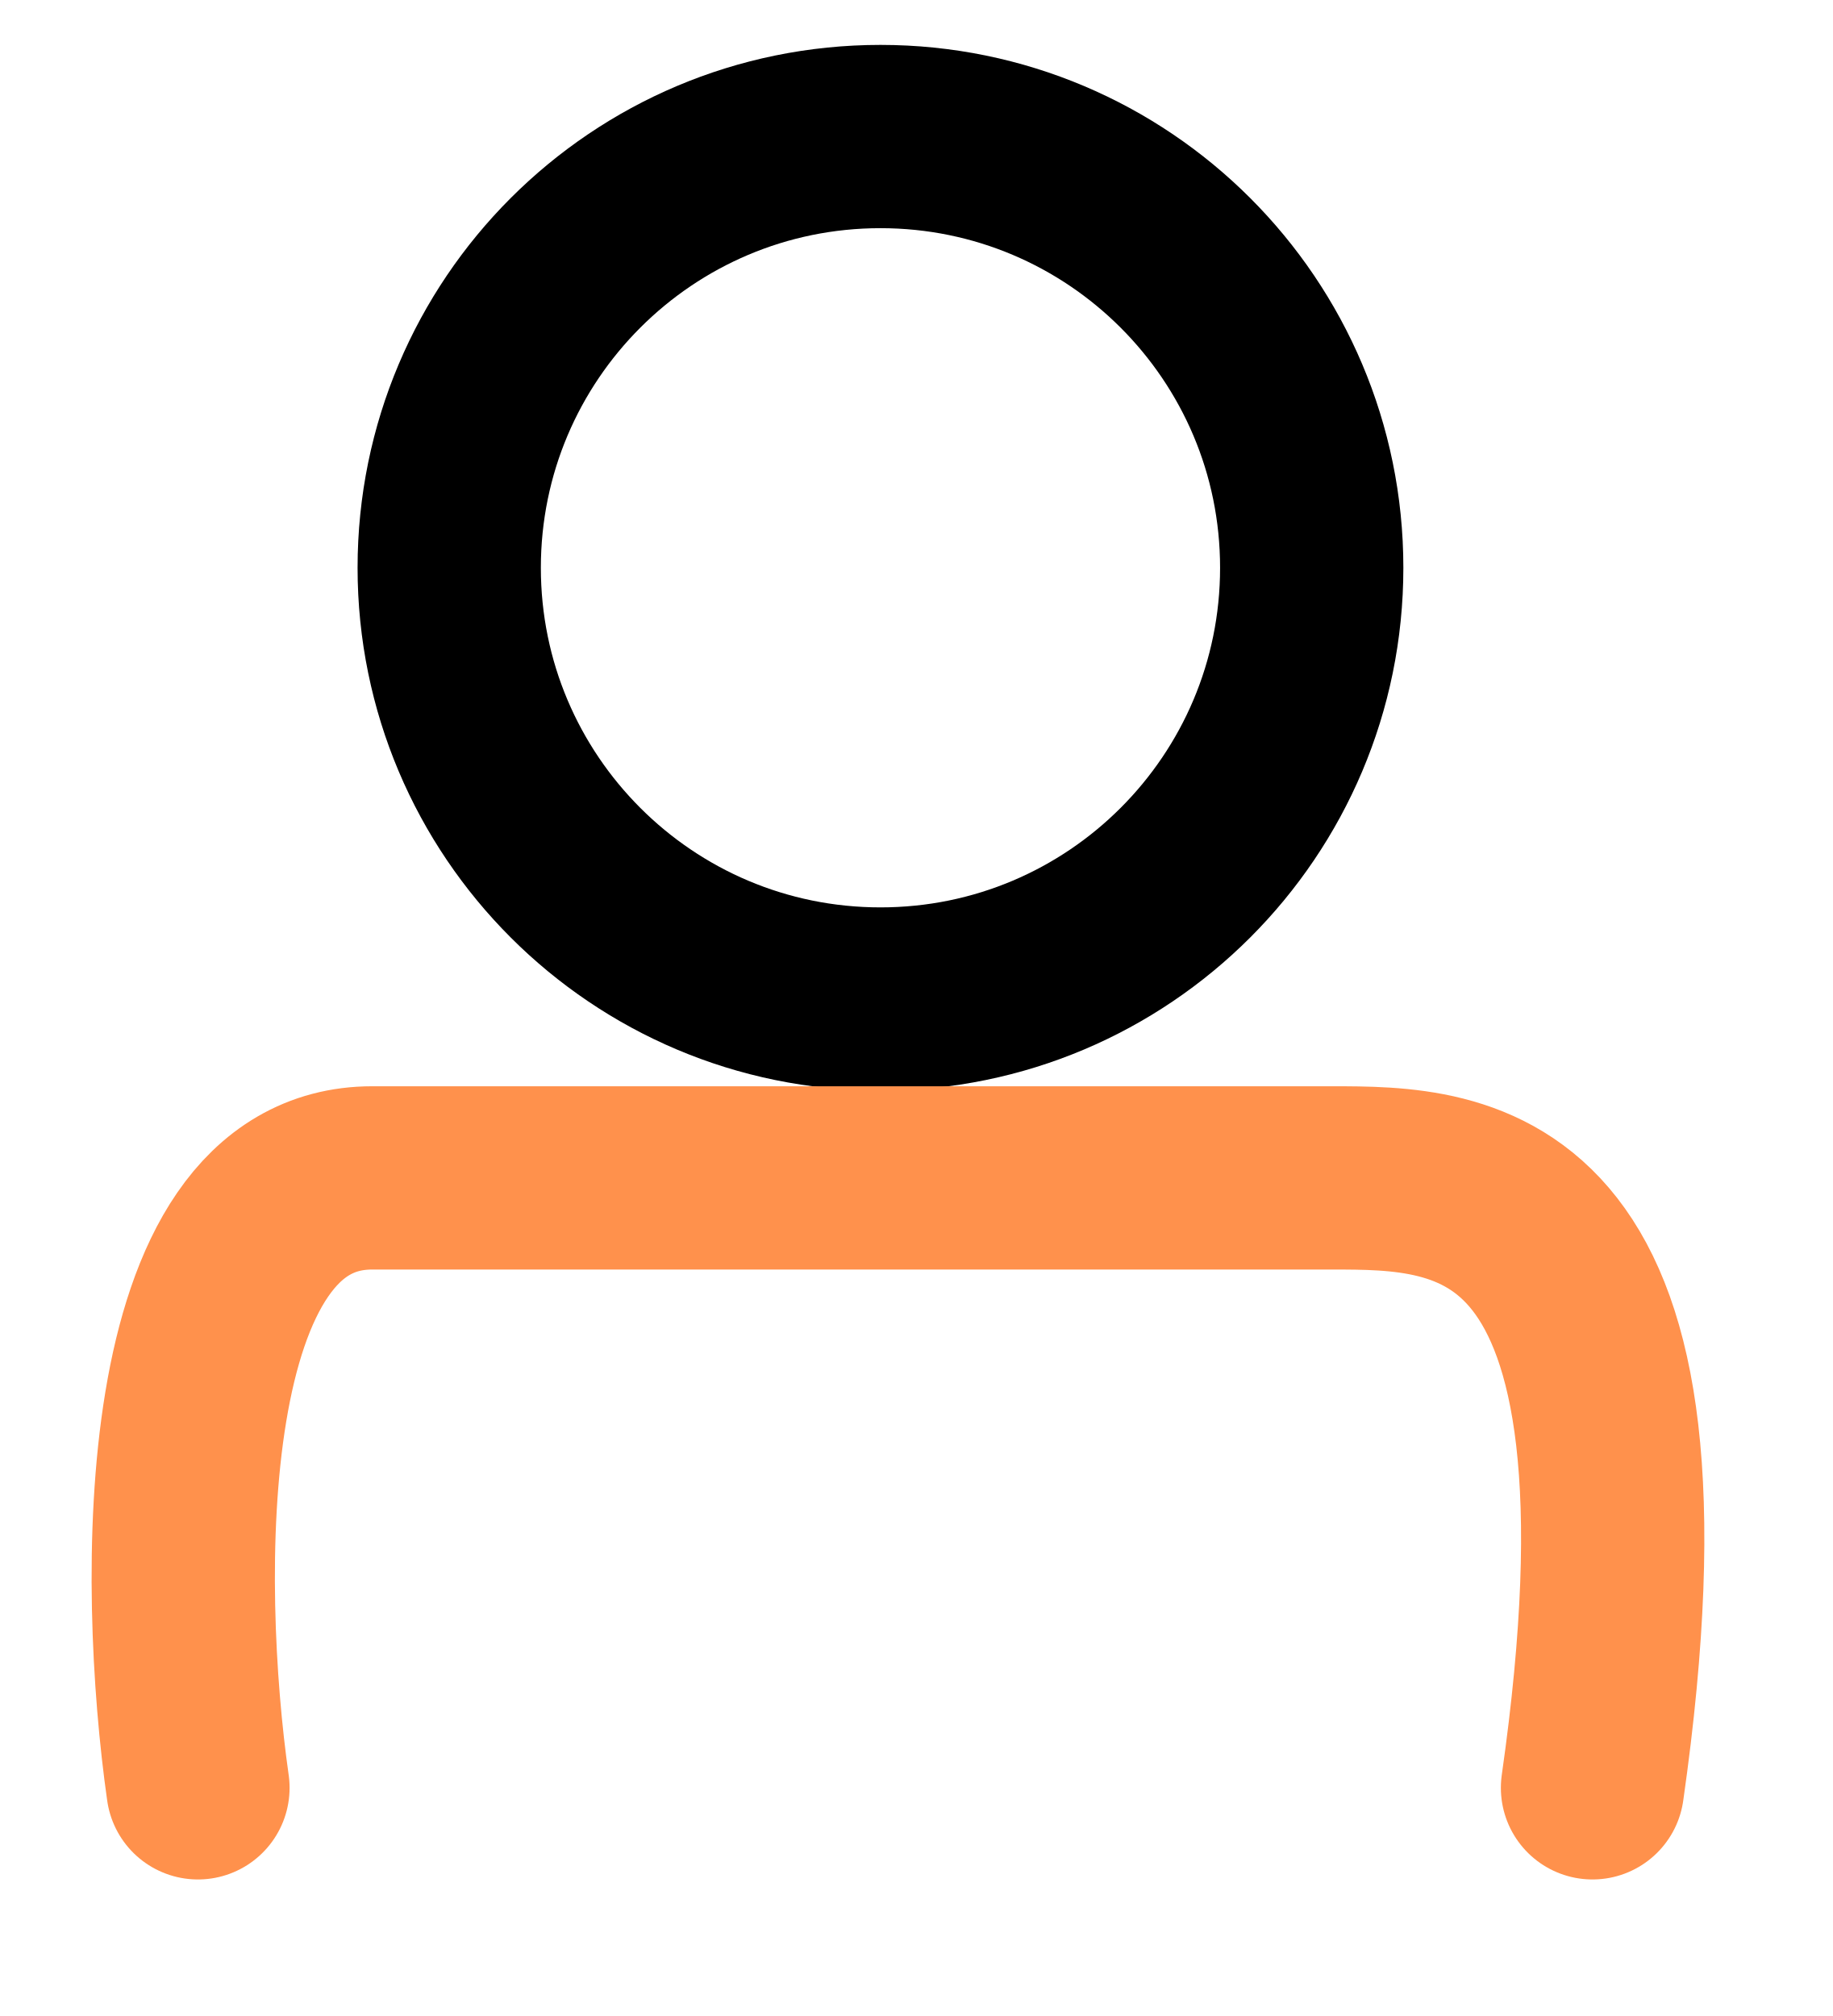
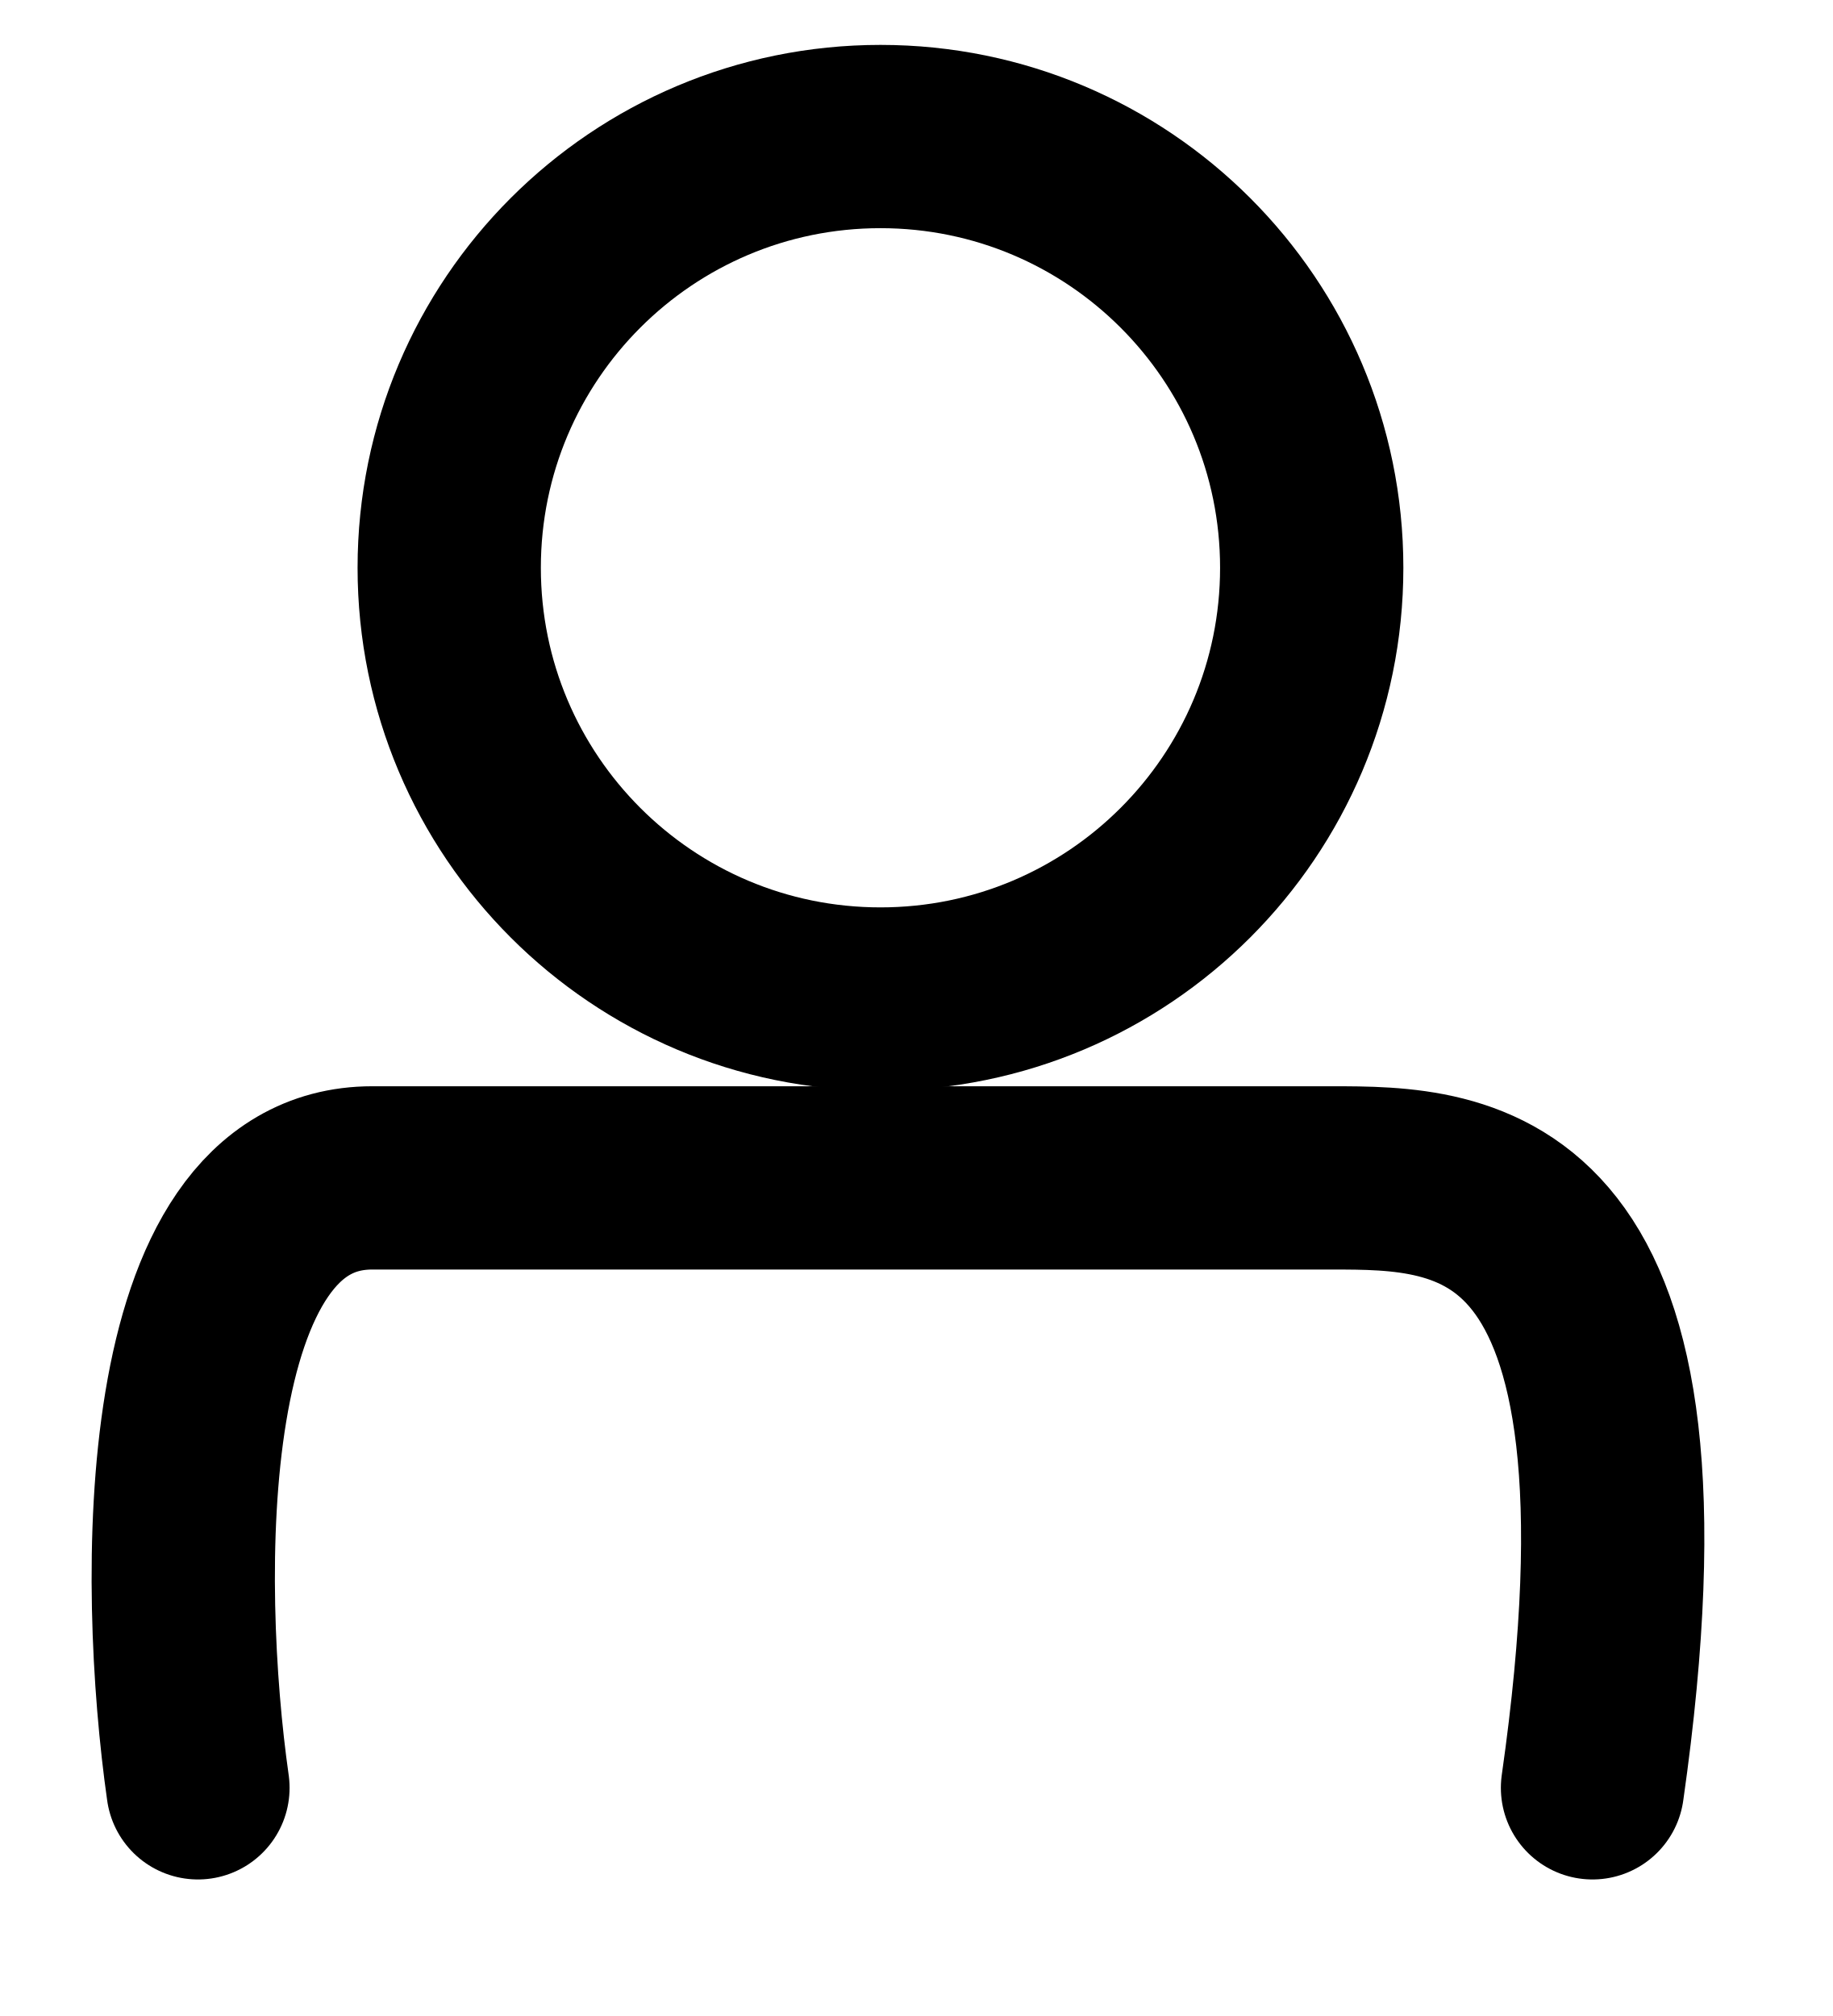
<svg xmlns="http://www.w3.org/2000/svg" width="10" height="11" viewBox="0 0 10 11" fill="none">
  <circle cx="4.804" cy="3.098" r="2.353" stroke="currentColor" />
-   <path d="M1.08 9.755C0.922 8.646 0.89 6.427 2.031 6.427C3.173 6.427 5.836 6.427 7.262 6.427C7.995 6.427 9.164 6.427 8.689 9.755" stroke="#FF914C" stroke-linecap="round" />
+   <path d="M1.08 9.755C0.922 8.646 0.89 6.427 2.031 6.427C3.173 6.427 5.836 6.427 7.262 6.427C7.995 6.427 9.164 6.427 8.689 9.755" stroke="currentColor" stroke-linecap="round" />
</svg>
